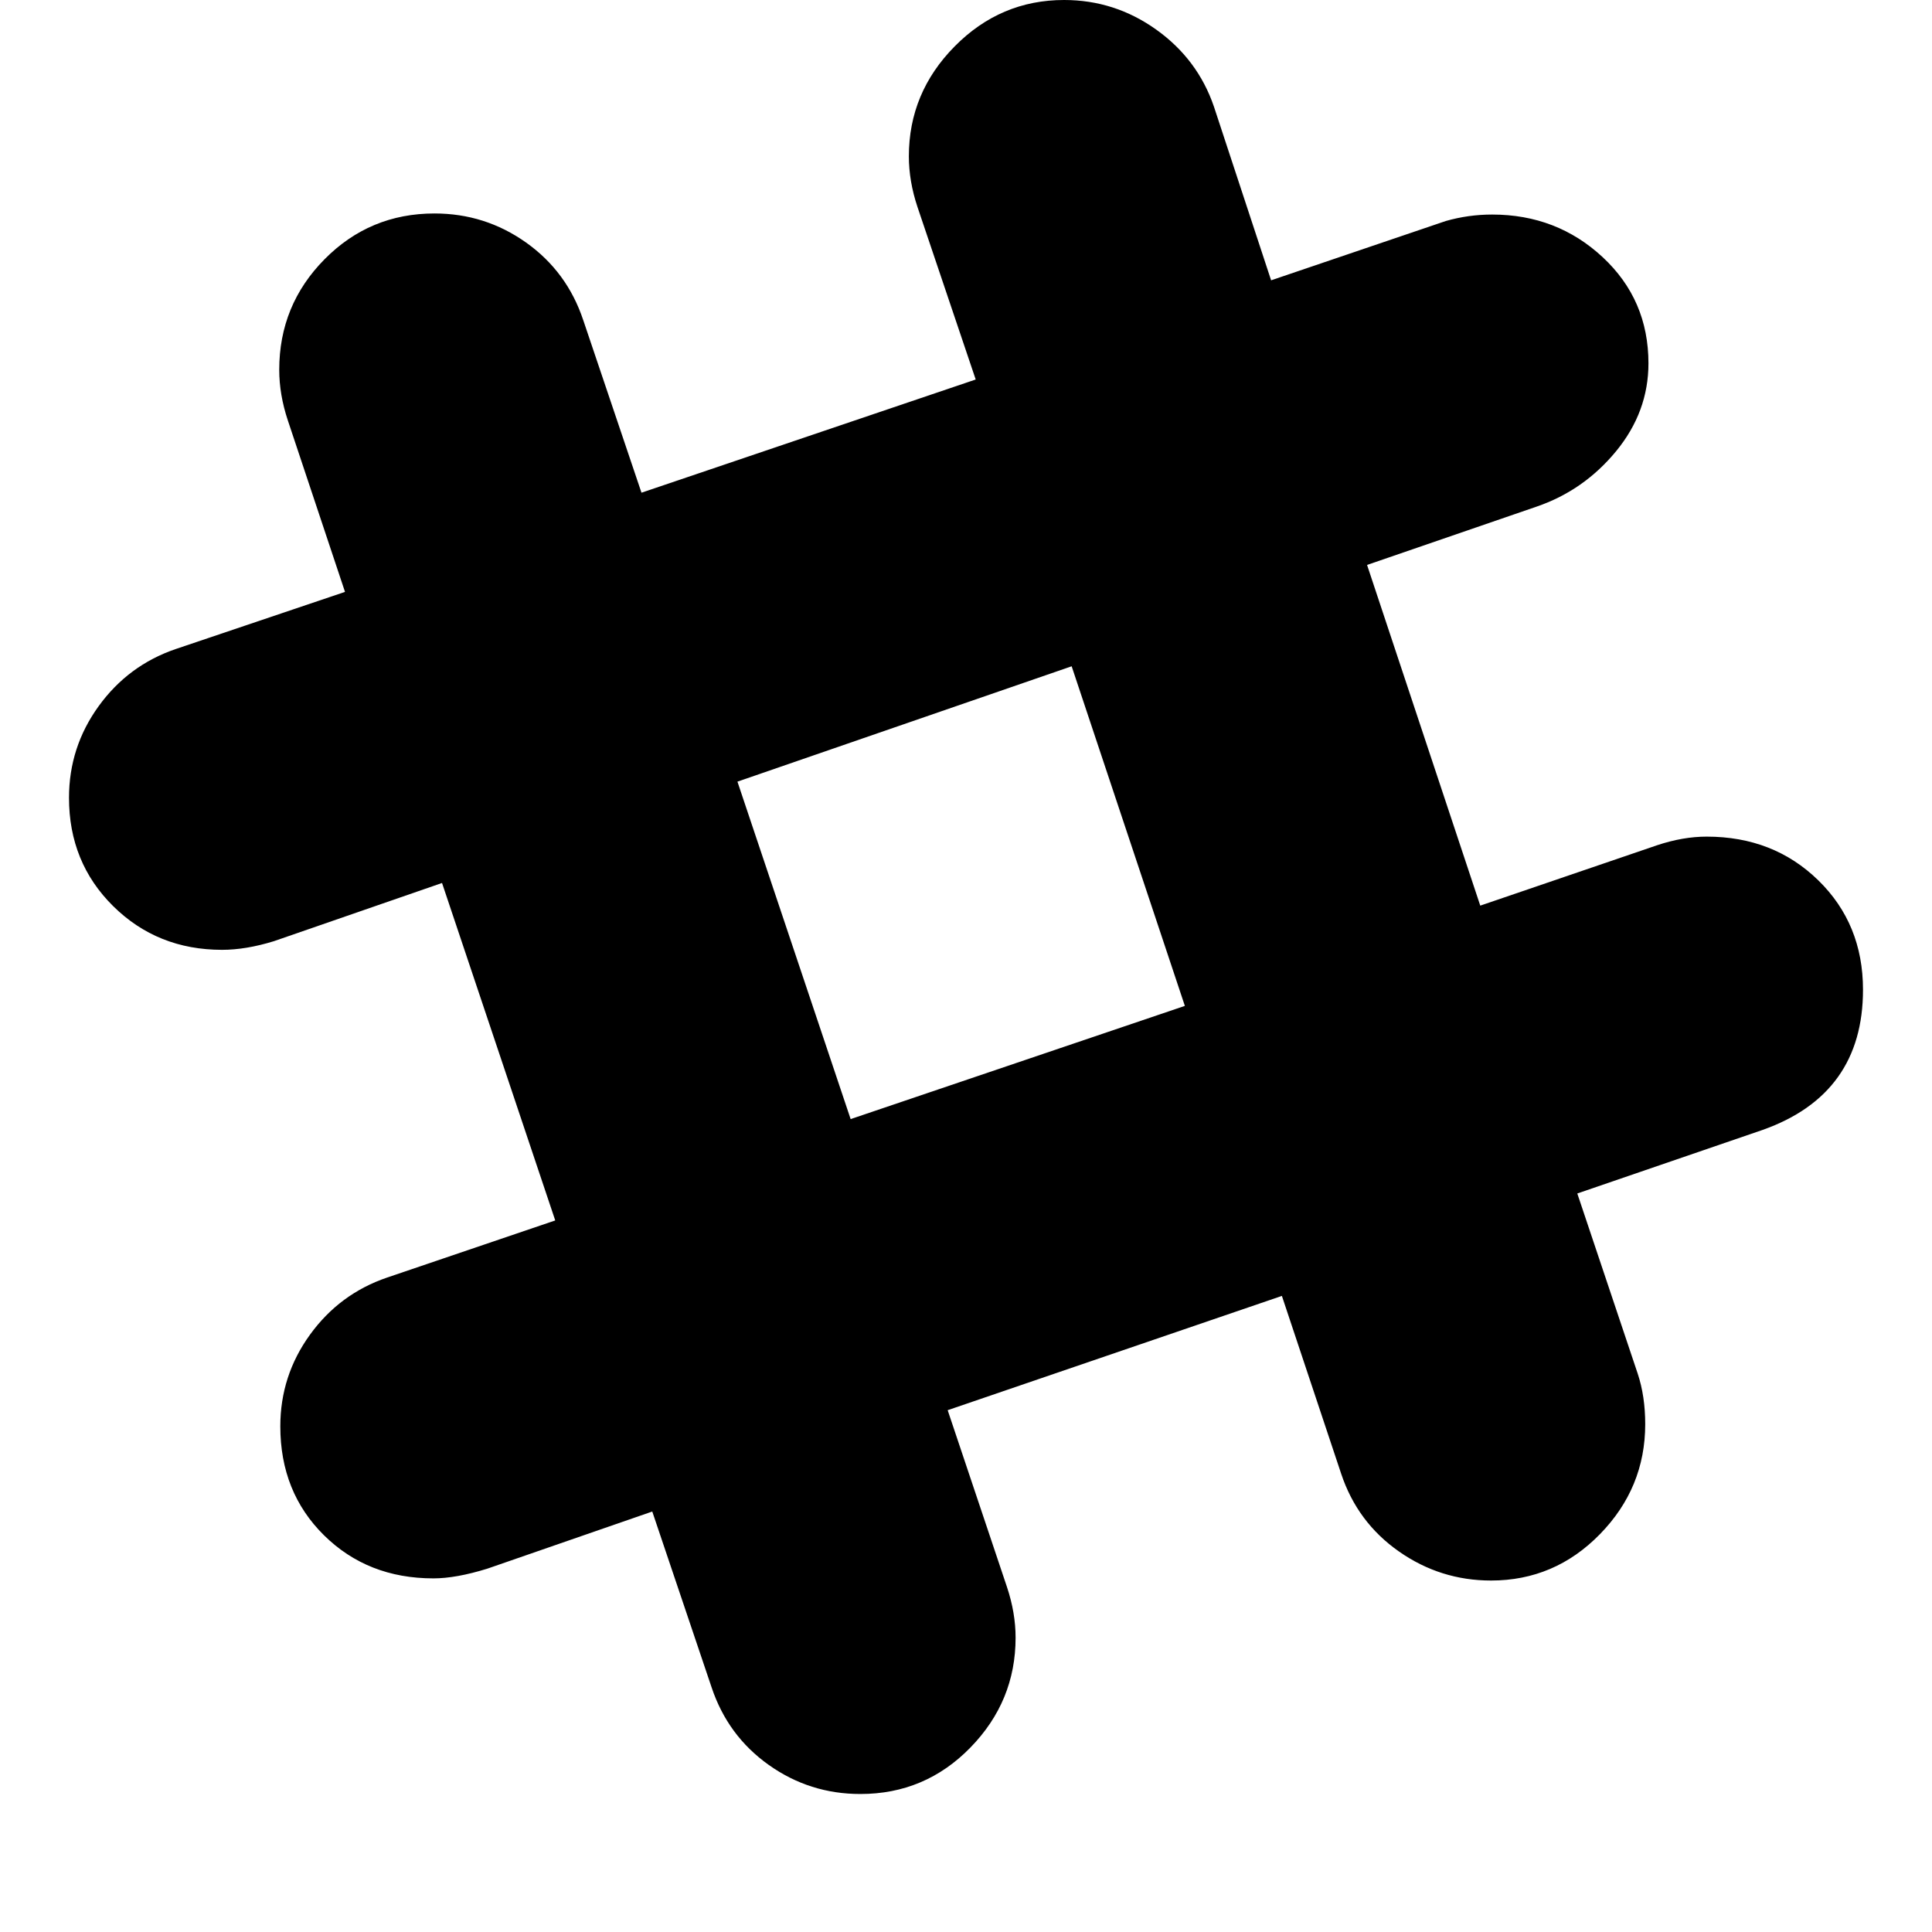
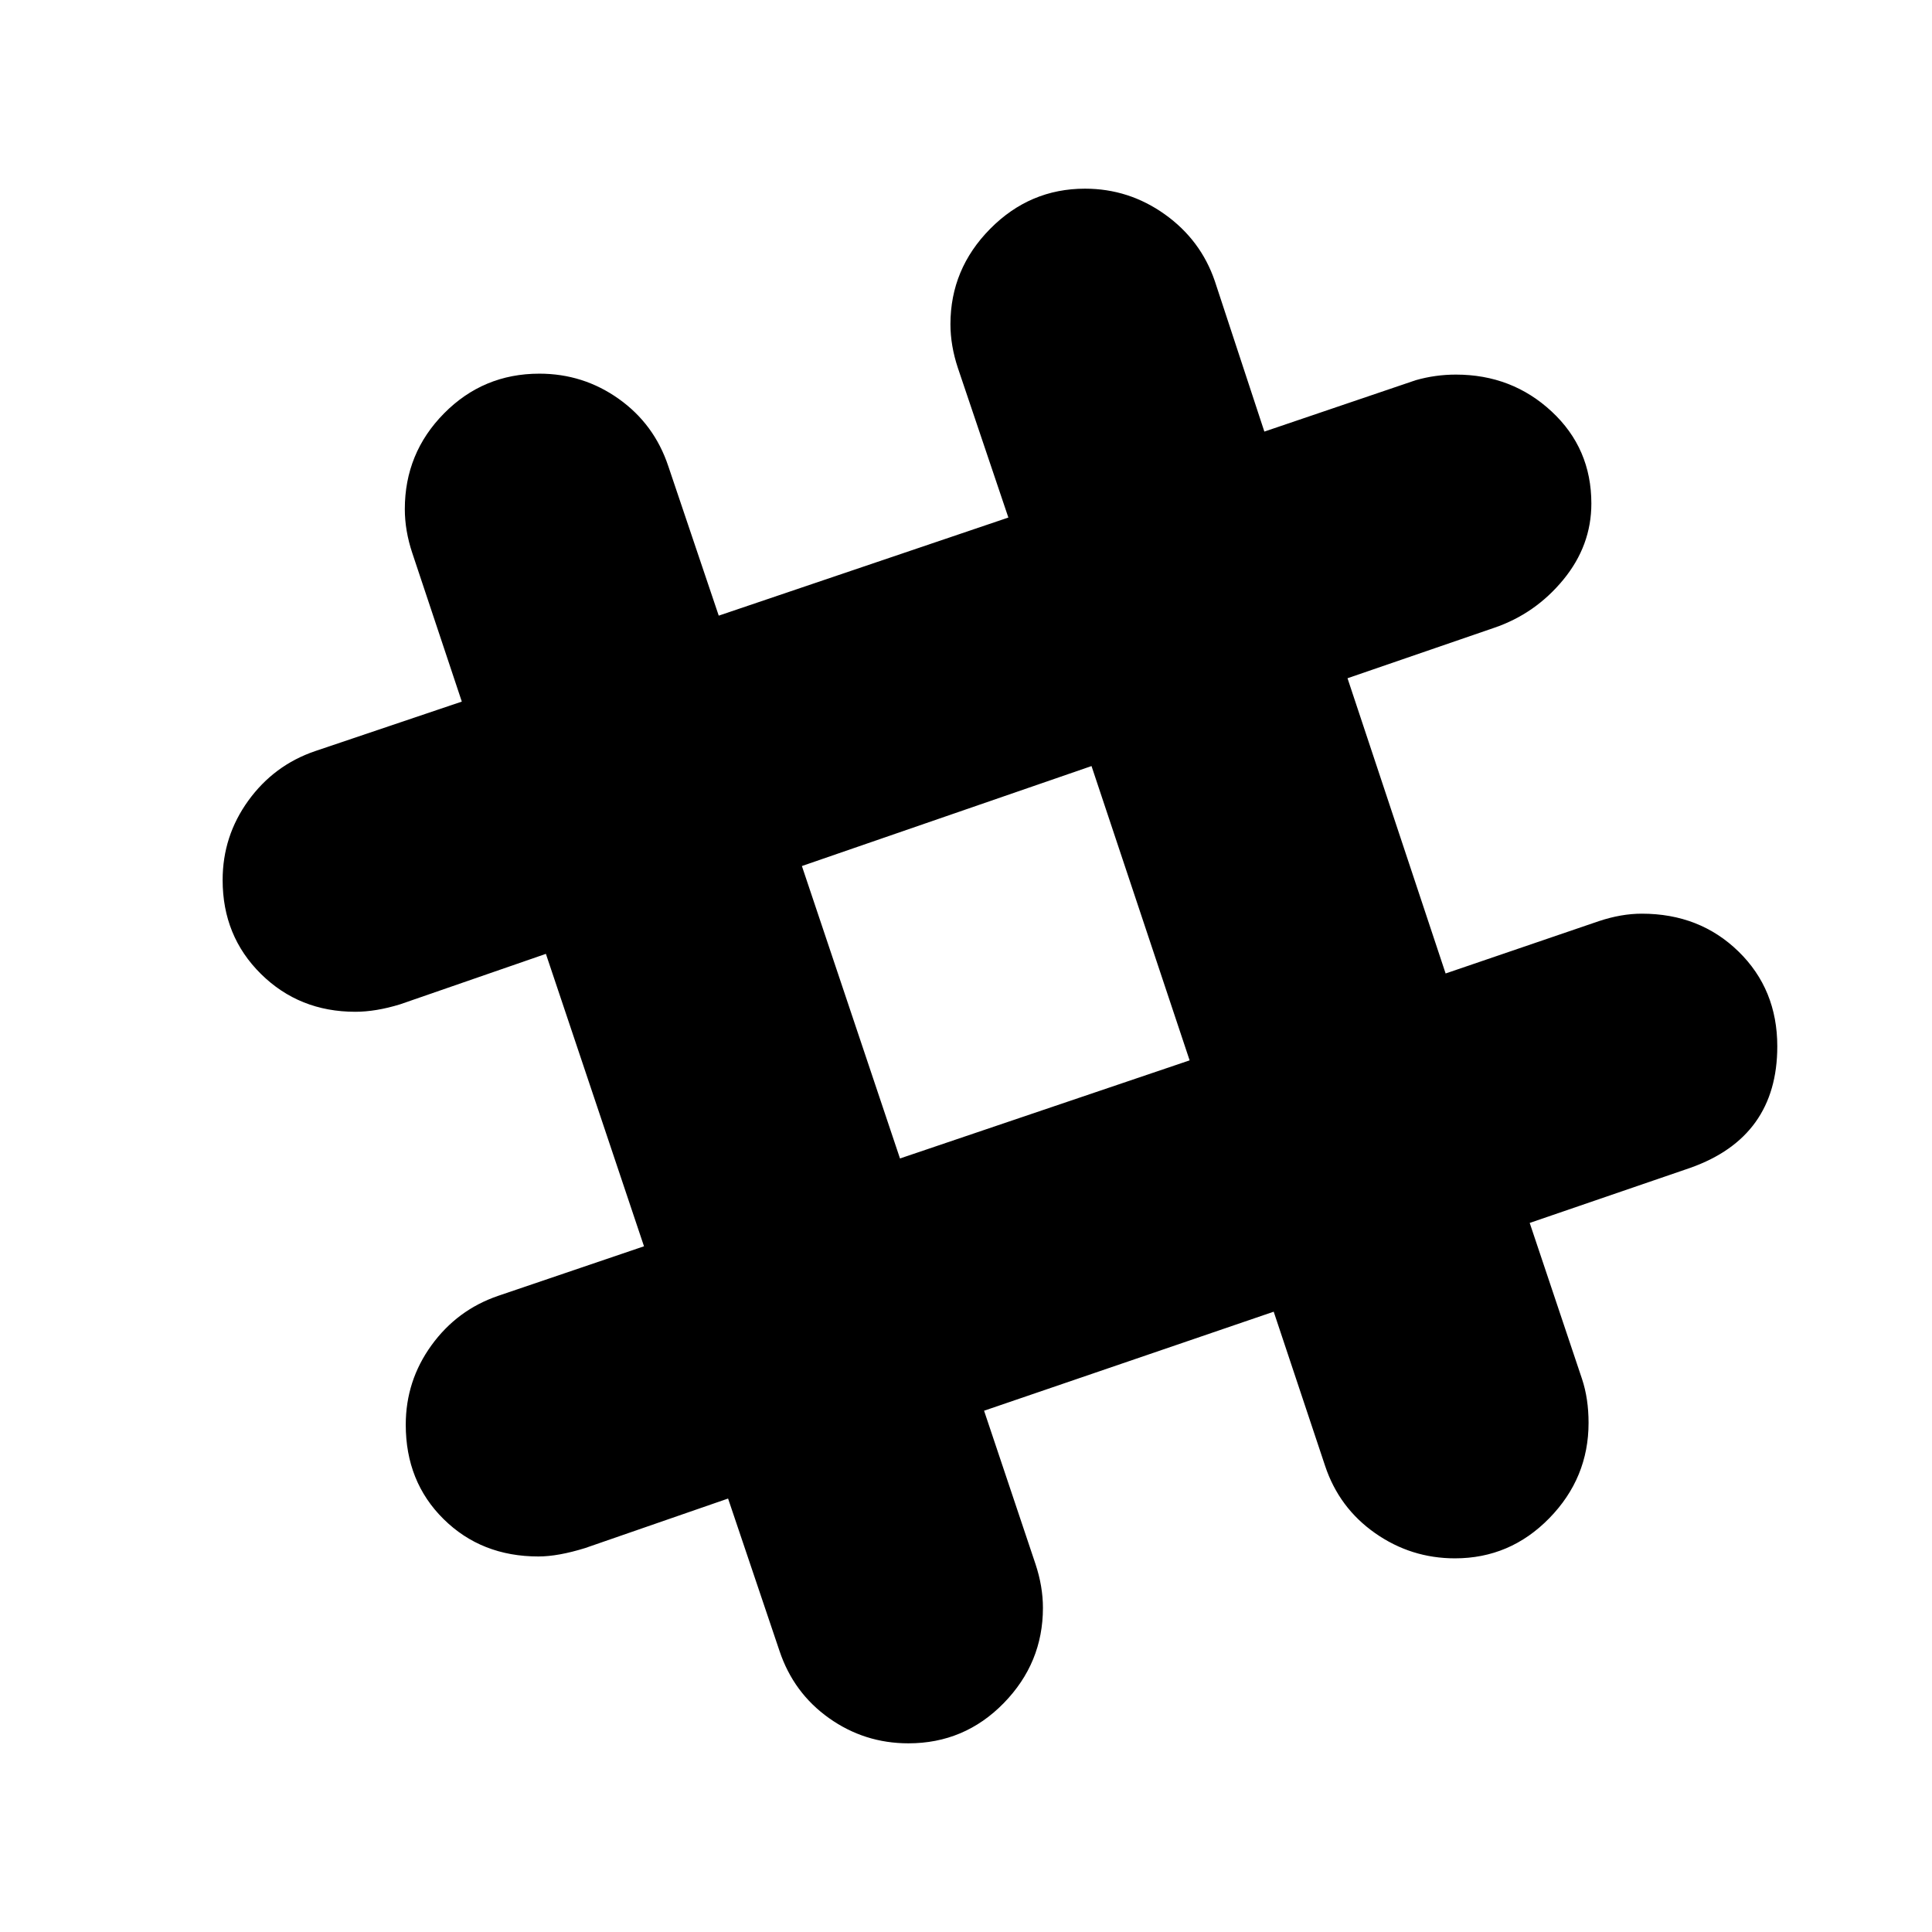
- <svg xmlns="http://www.w3.org/2000/svg" width="1792" height="1792" viewBox="0 0 1792 1792">
-   <path d="M1583 776q62 0 103.5 40.5t41.5 101.5q0 97-93 130l-172 59 56 167q7 21 7 47 0 59-42 102t-101 43q-47 0-85.5-27t-53.5-72l-55-165-310 106 55 164q8 24 8 47 0 59-42 102t-102 43q-47 0-85-27t-53-72l-55-163-153 53q-29 9-50 9-61 0-101.5-40t-40.5-101q0-47 27.5-85t71.5-53l156-53-105-313-156 54q-26 8-48 8-60 0-101-40.5t-41-100.5q0-47 27.5-85t71.5-53l157-53-53-159q-8-24-8-47 0-60 42-102.5t102-42.5q47 0 85 27t53 72l54 160 310-105-54-160q-8-24-8-47 0-59 42.5-102t101.5-43q47 0 85.5 27.5t53.5 71.5l53 161 162-55q21-6 43-6 60 0 102.5 39.5t42.5 98.5q0 45-30 81.5t-74 51.5l-157 54 105 316 164-56q24-8 46-8zm-794 262l310-105-105-315-310 107z" />
+ <svg xmlns="http://www.w3.org/2000/svg" version="1.1" id="Layer_1" x="0px" y="0px" width="512px" height="512px" viewBox="0 0 512 512" enable-background="new 0 0 512 512" xml:space="preserve">
+   <path d="M435.099,242.134c10.233,0,18.776,3.344,25.627,10.029c6.85,6.685,10.274,15.062,10.274,25.13  c0,16.012-7.676,26.74-23.026,32.188l-42.587,14.608l13.865,41.349c1.155,3.467,1.734,7.345,1.734,11.637  c0,9.739-3.467,18.157-10.399,25.256c-6.933,7.097-15.269,10.646-25.007,10.646c-7.759,0-14.815-2.228-21.17-6.686  c-6.354-4.455-10.771-10.397-13.247-17.826l-13.618-40.853l-76.755,26.244l13.618,40.606c1.32,3.962,1.98,7.84,1.98,11.637  c0,9.738-3.465,18.157-10.397,25.254C259.058,458.451,250.639,462,240.736,462c-7.759,0-14.773-2.228-21.046-6.686  c-6.272-4.457-10.646-10.399-13.123-17.826l-13.618-40.358l-37.882,13.122c-4.786,1.486-8.913,2.229-12.379,2.229  c-10.069,0-18.446-3.301-25.131-9.904c-6.686-6.602-10.028-14.938-10.028-25.007c0-7.758,2.27-14.772,6.809-21.045  c4.539-6.273,10.44-10.647,17.703-13.123l38.625-13.122l-25.998-77.498l-38.625,13.37c-4.291,1.32-8.253,1.98-11.884,1.98  c-9.904,0-18.24-3.342-25.007-10.027C62.384,251.42,59,243.125,59,233.221c0-7.758,2.27-14.772,6.809-21.045  c4.54-6.272,10.441-10.646,17.703-13.122l38.873-13.123l-13.123-39.368c-1.32-3.962-1.98-7.84-1.98-11.637  c0-9.904,3.466-18.364,10.399-25.379c6.933-7.015,15.351-10.522,25.255-10.522c7.758,0,14.773,2.228,21.045,6.685  c6.272,4.457,10.647,10.399,13.123,17.827l13.37,39.616l76.754-25.998l-13.37-39.616c-1.32-3.961-1.981-7.84-1.981-11.636  c0-9.739,3.508-18.158,10.522-25.255C269.415,53.549,277.793,50,287.531,50c7.758,0,14.814,2.27,21.17,6.809  c6.354,4.54,10.77,10.441,13.245,17.703l13.123,39.863l40.111-13.618c3.467-0.99,7.016-1.485,10.646-1.485  c9.904,0,18.364,3.26,25.379,9.78c7.016,6.521,10.522,14.65,10.522,24.389c0,7.428-2.476,14.154-7.427,20.179  c-4.952,6.024-11.06,10.275-18.323,12.751l-38.872,13.37l25.997,78.24l40.607-13.864  C427.67,242.795,431.468,242.134,435.099,242.134z M238.507,307.005l76.755-25.998l-25.998-77.993l-76.754,26.493L238.507,307.005z" />
</svg>
